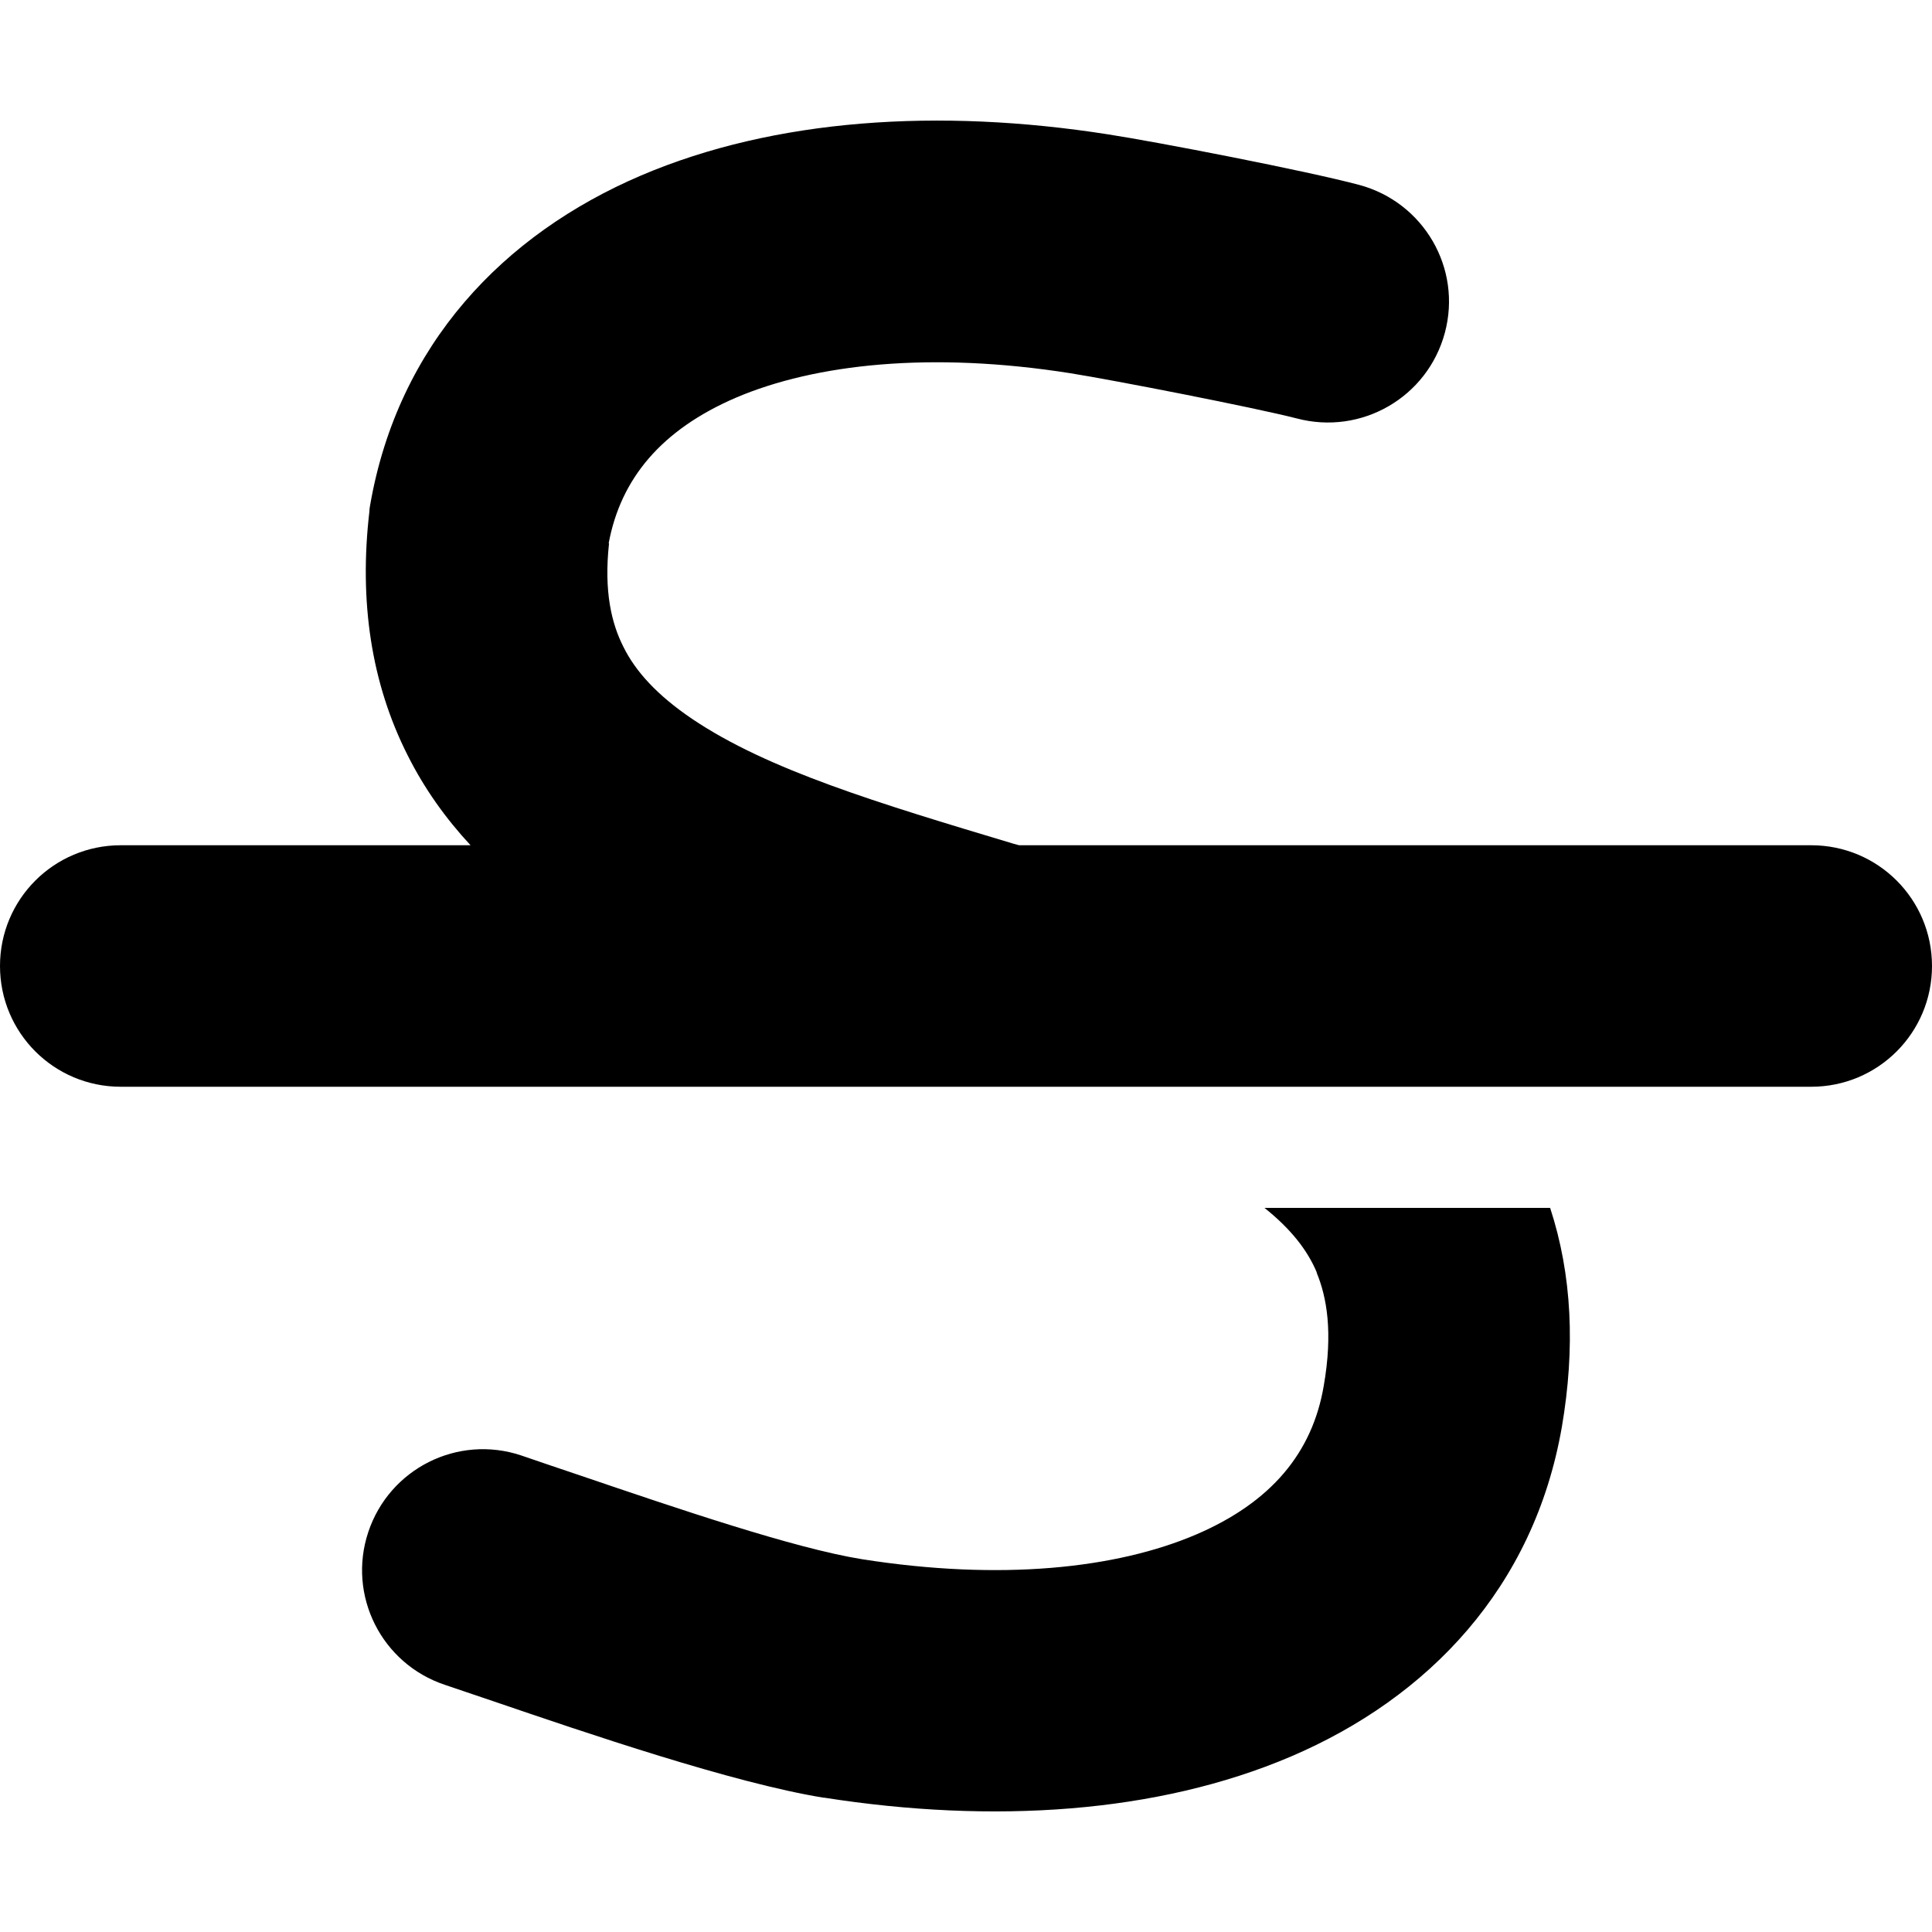
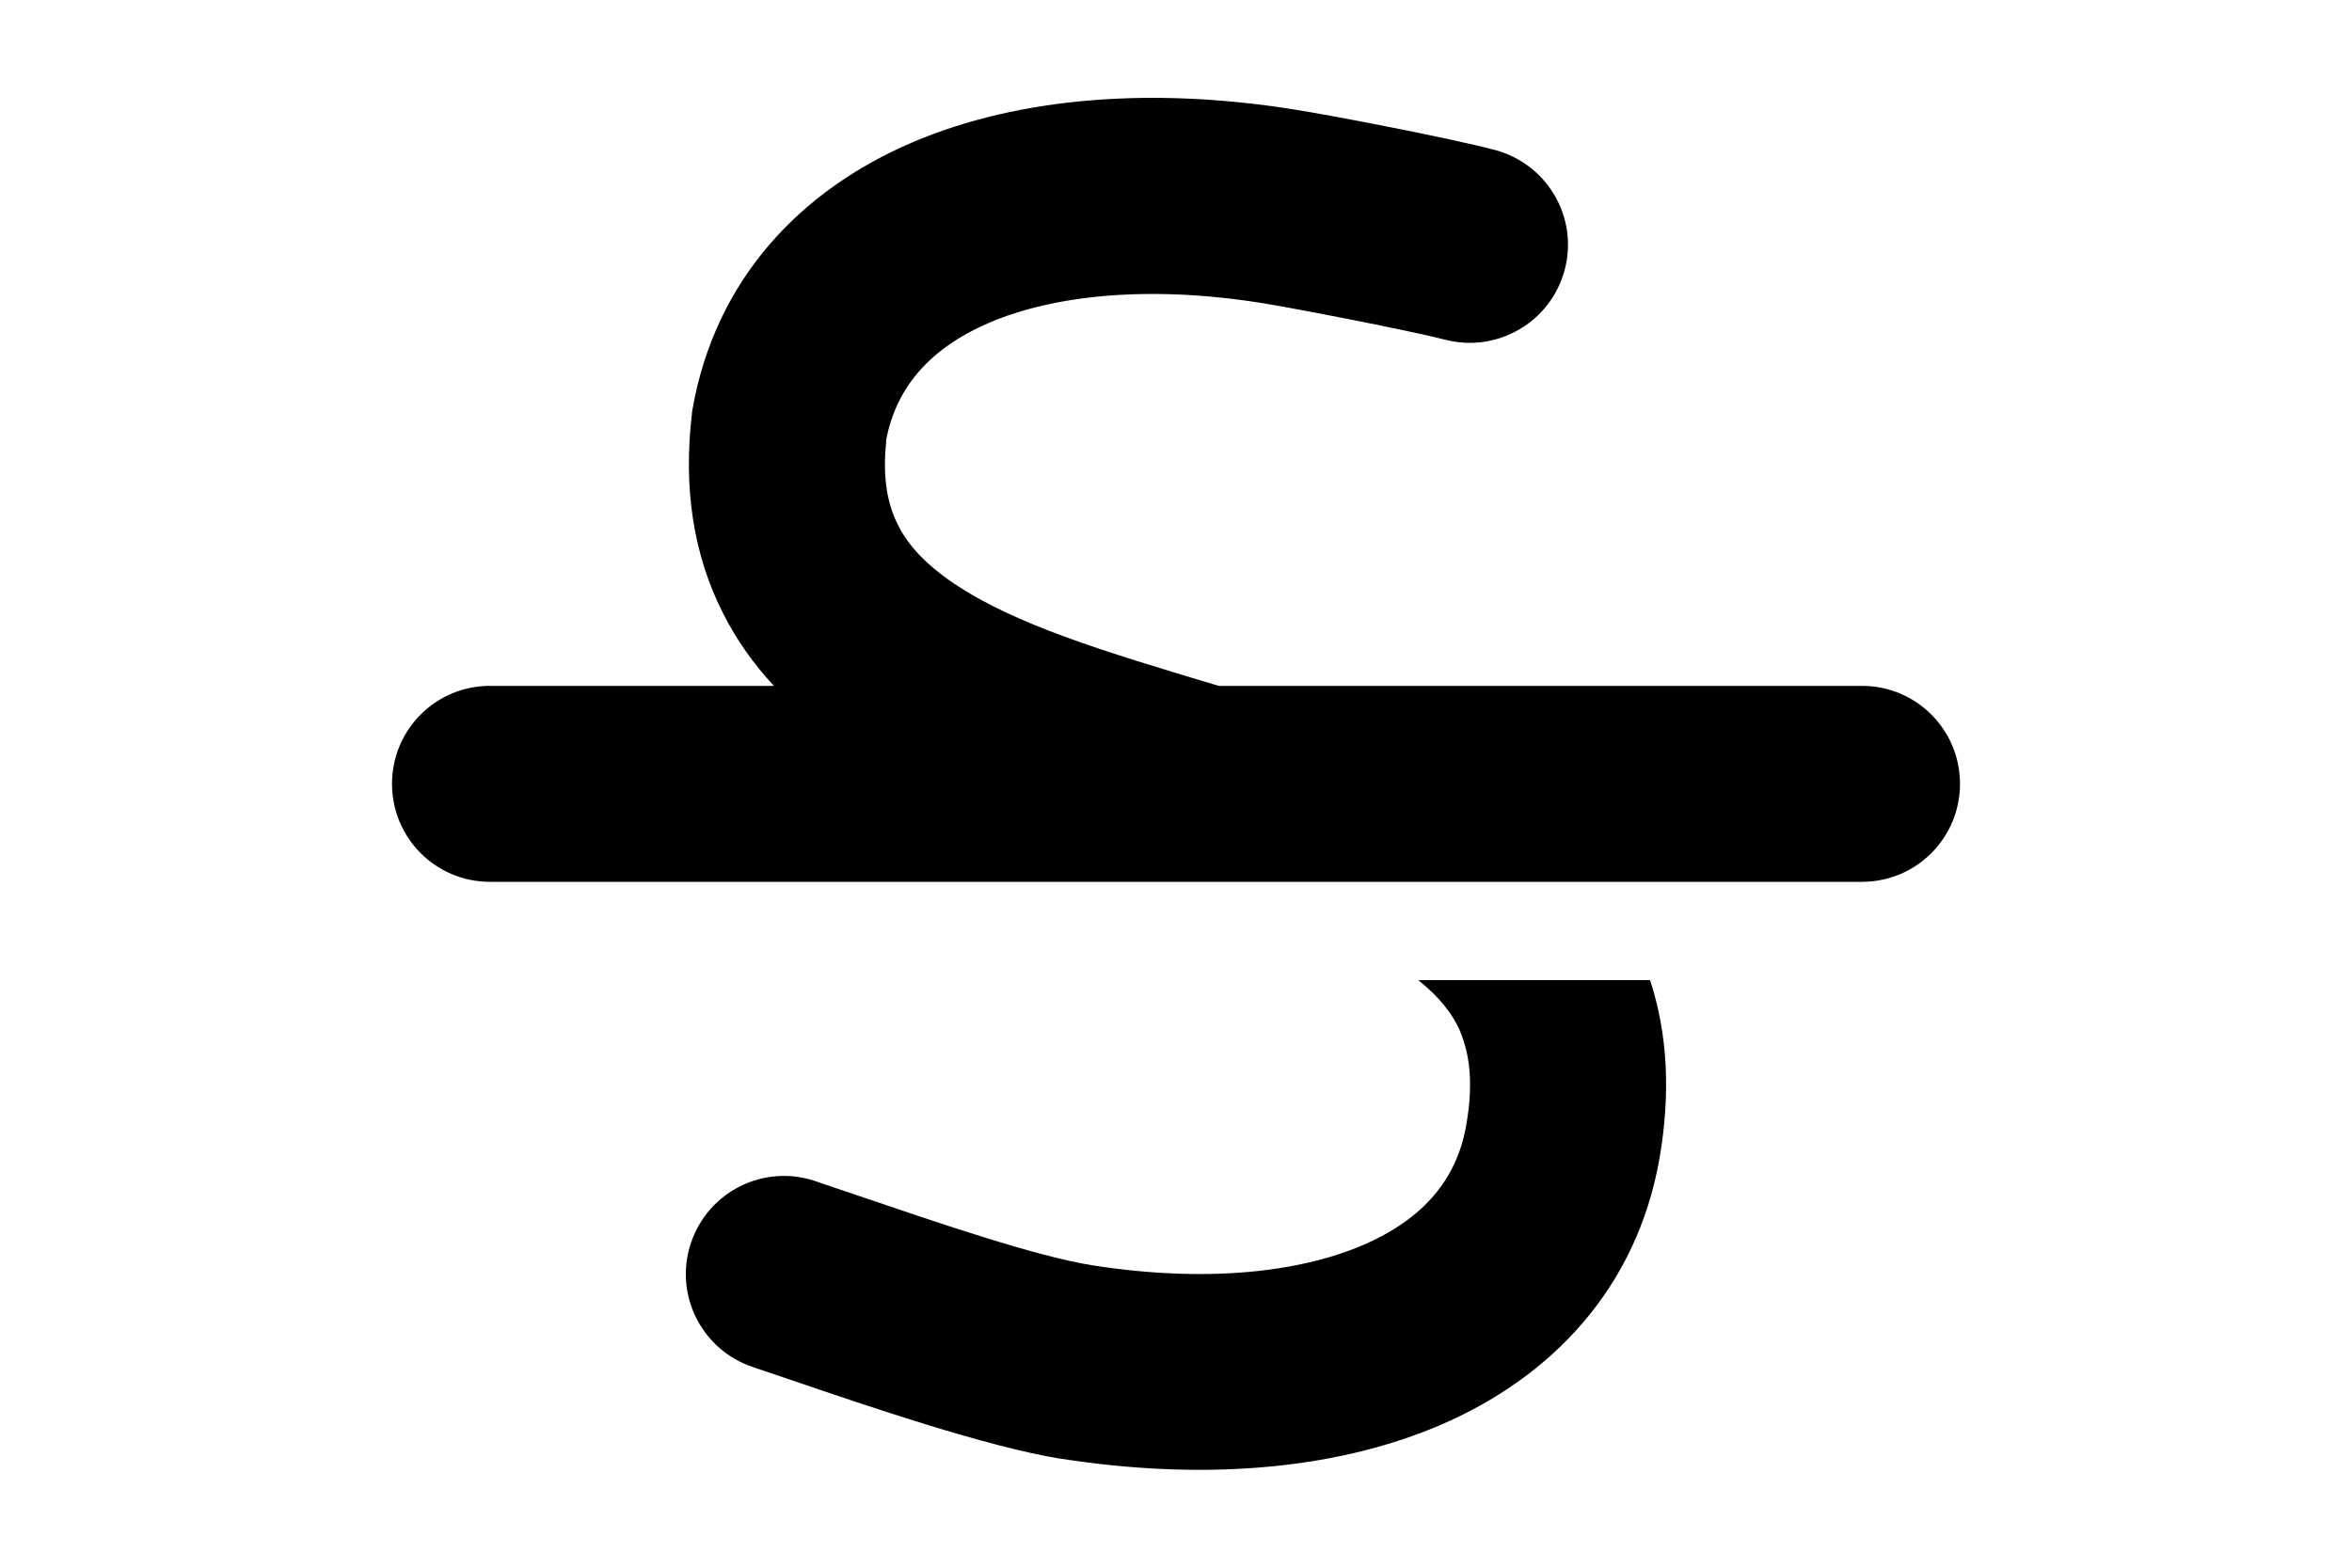
- <svg xmlns="http://www.w3.org/2000/svg" height="1em" viewBox="0 0 512 512">
+ <svg xmlns="http://www.w3.org/2000/svg" width="18px" height="1em" viewBox="0 0 512 512">
  <path d="M161.3 144c3.2-17.2 14-30.1 33.7-38.6c21.1-9 51.8-12.3 88.6-6.5c11.9 1.9 48.8 9.1 60.1 12c17.1 4.5 34.6-5.6 39.2-22.7s-5.6-34.6-22.7-39.2c-14.3-3.8-53.6-11.4-66.6-13.4c-44.7-7-88.3-4.2-123.7 10.9c-36.5 15.6-64.4 44.8-71.8 87.3c-.1 .6-.2 1.1-.2 1.7c-2.8 23.9 .5 45.6 10.1 64.6c4.5 9 10.2 16.9 16.7 23.9H32c-17.7 0-32 14.3-32 32s14.3 32 32 32H480c17.7 0 32-14.3 32-32s-14.3-32-32-32H270.1c-.1 0-.3-.1-.4-.1l-1.1-.3c-36-10.8-65.2-19.6-85.2-33.1c-9.3-6.3-15-12.6-18.2-19.1c-3.1-6.1-5.2-14.6-3.8-27.4zM348.9 337.2c2.7 6.5 4.4 15.8 1.9 30.1c-3 17.6-13.8 30.8-33.9 39.4c-21.1 9-51.7 12.3-88.5 6.5c-18-2.9-49.1-13.5-74.4-22.1c-5.6-1.9-11-3.7-15.9-5.4c-16.8-5.6-34.9 3.5-40.5 20.3s3.5 34.9 20.3 40.5c3.6 1.2 7.9 2.7 12.7 4.3l0 0 0 0c24.9 8.5 63.6 21.7 87.6 25.6l0 0 .2 0c44.7 7 88.3 4.2 123.7-10.9c36.5-15.6 64.4-44.8 71.8-87.3c3.6-21 2.7-40.4-3.1-58.1H335.1c7 5.6 11.4 11.2 13.9 17.2z" />
</svg>
